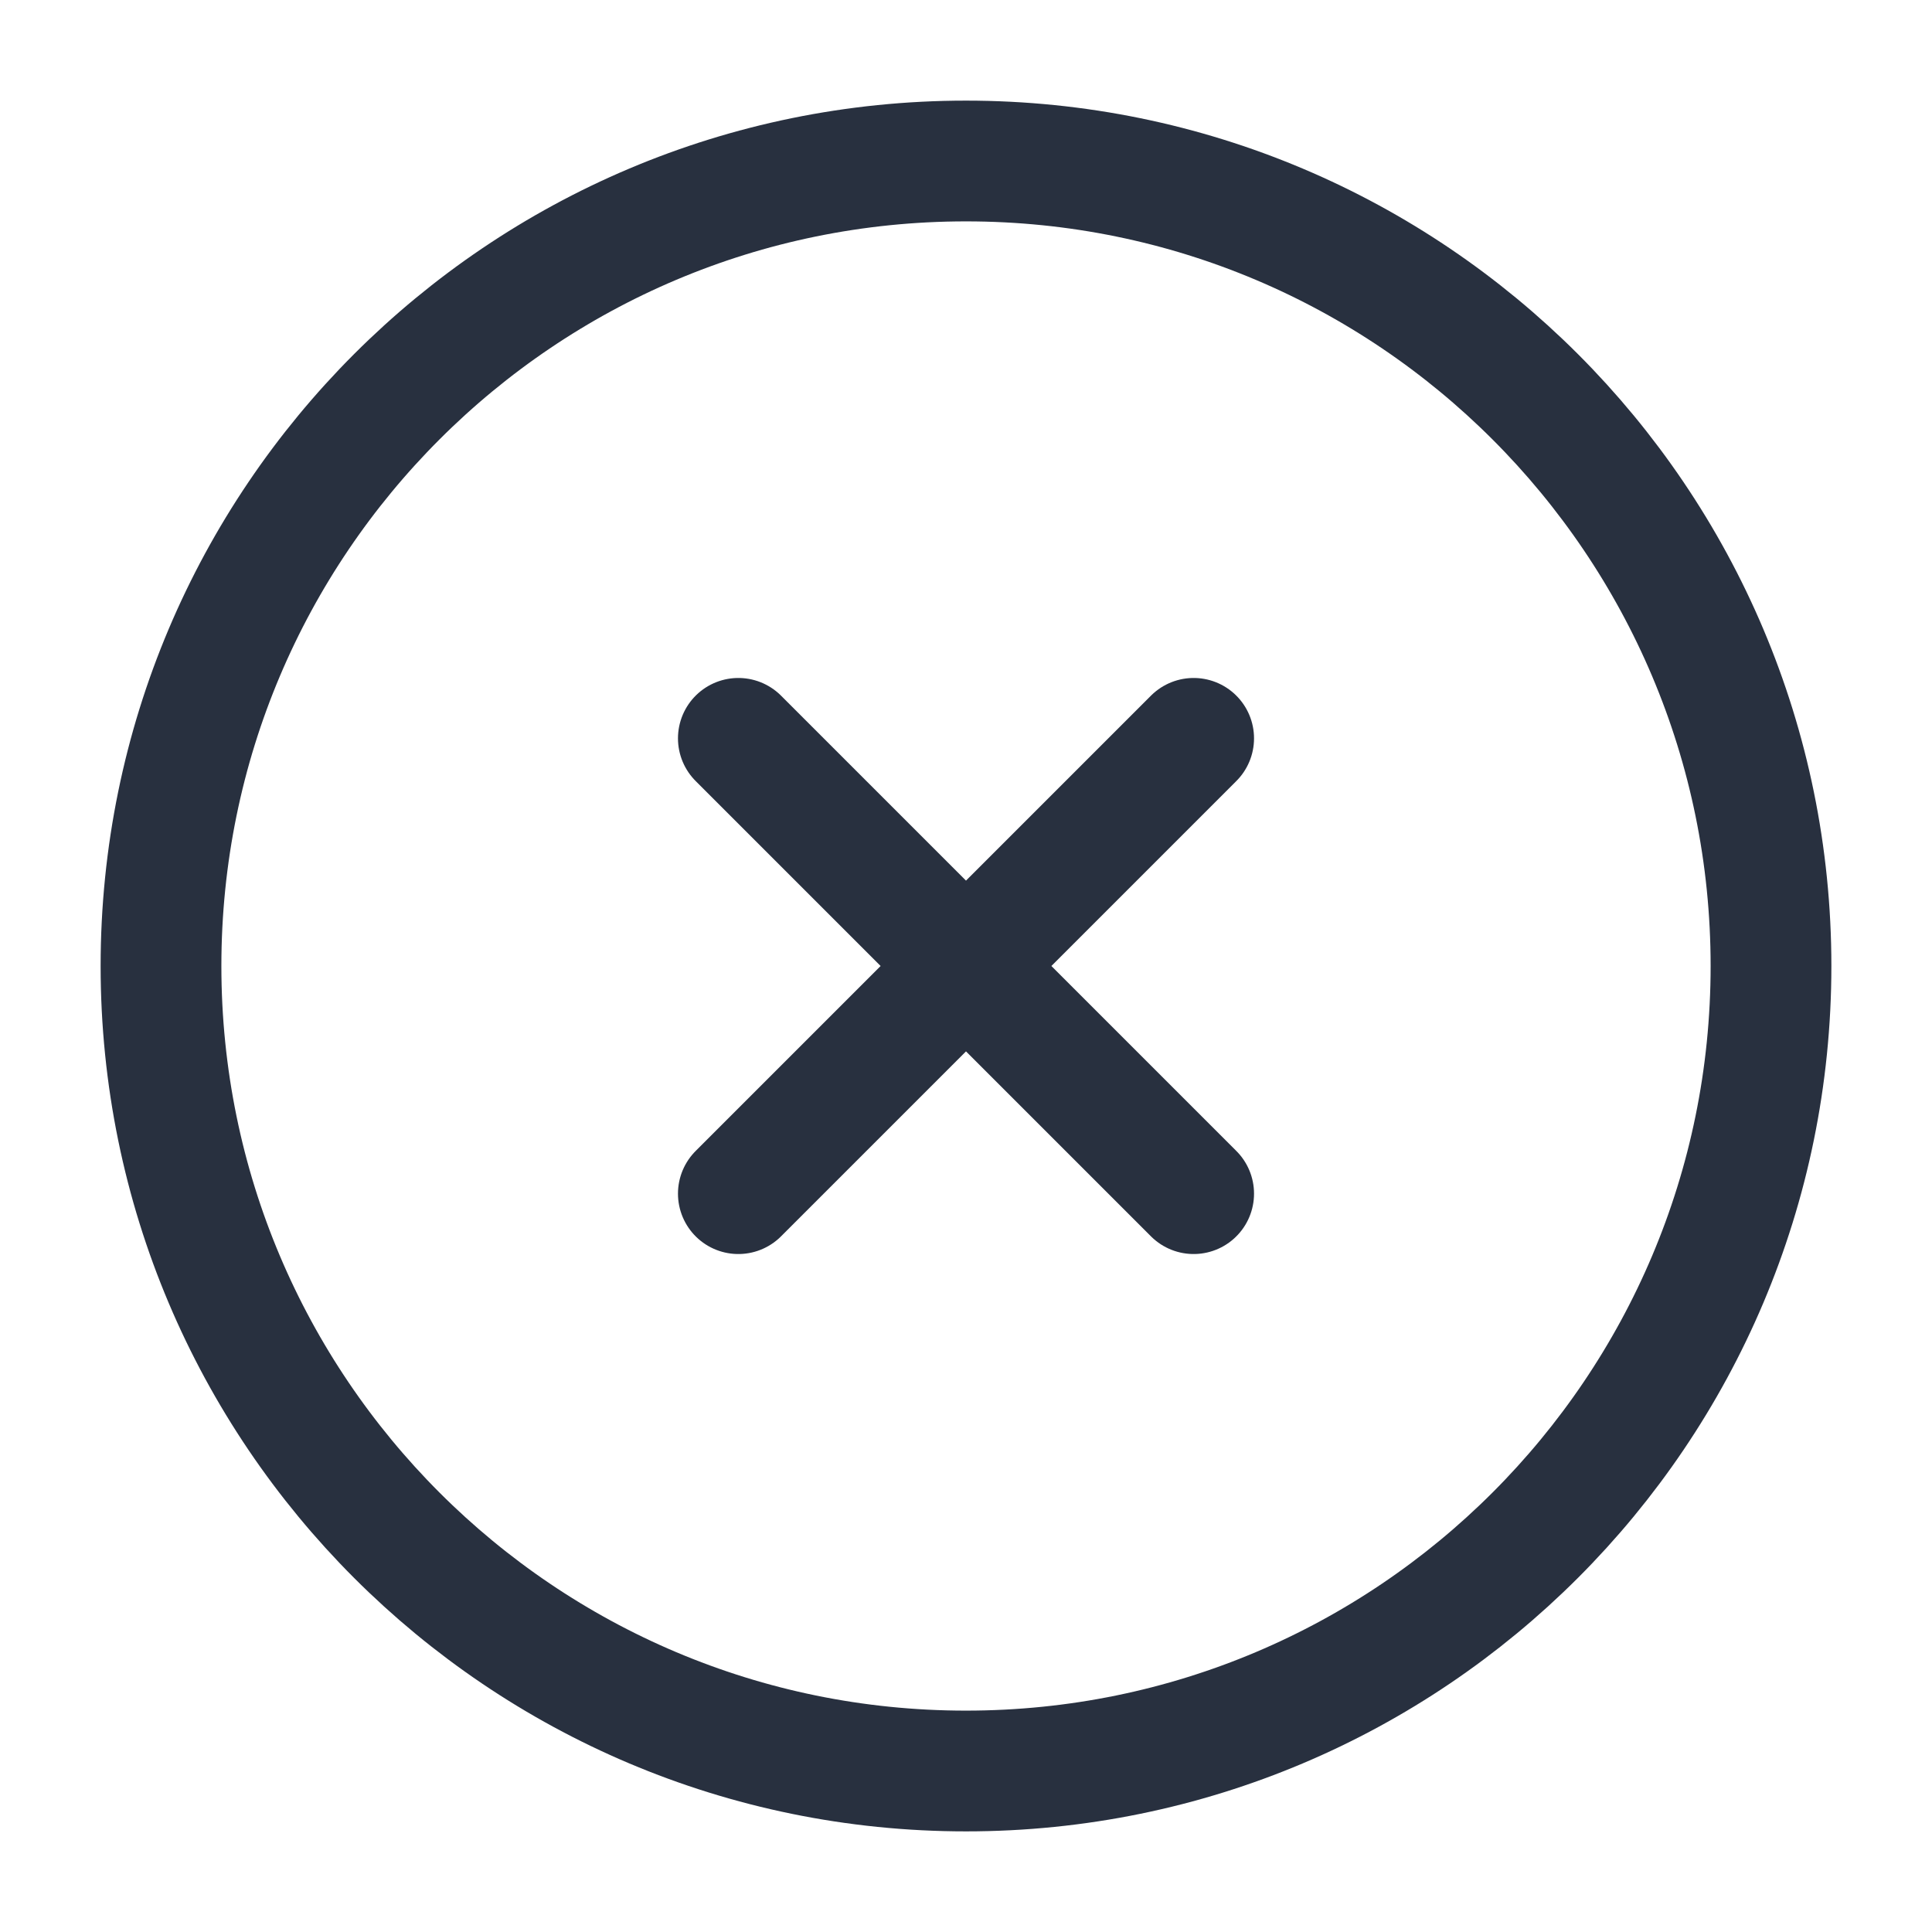
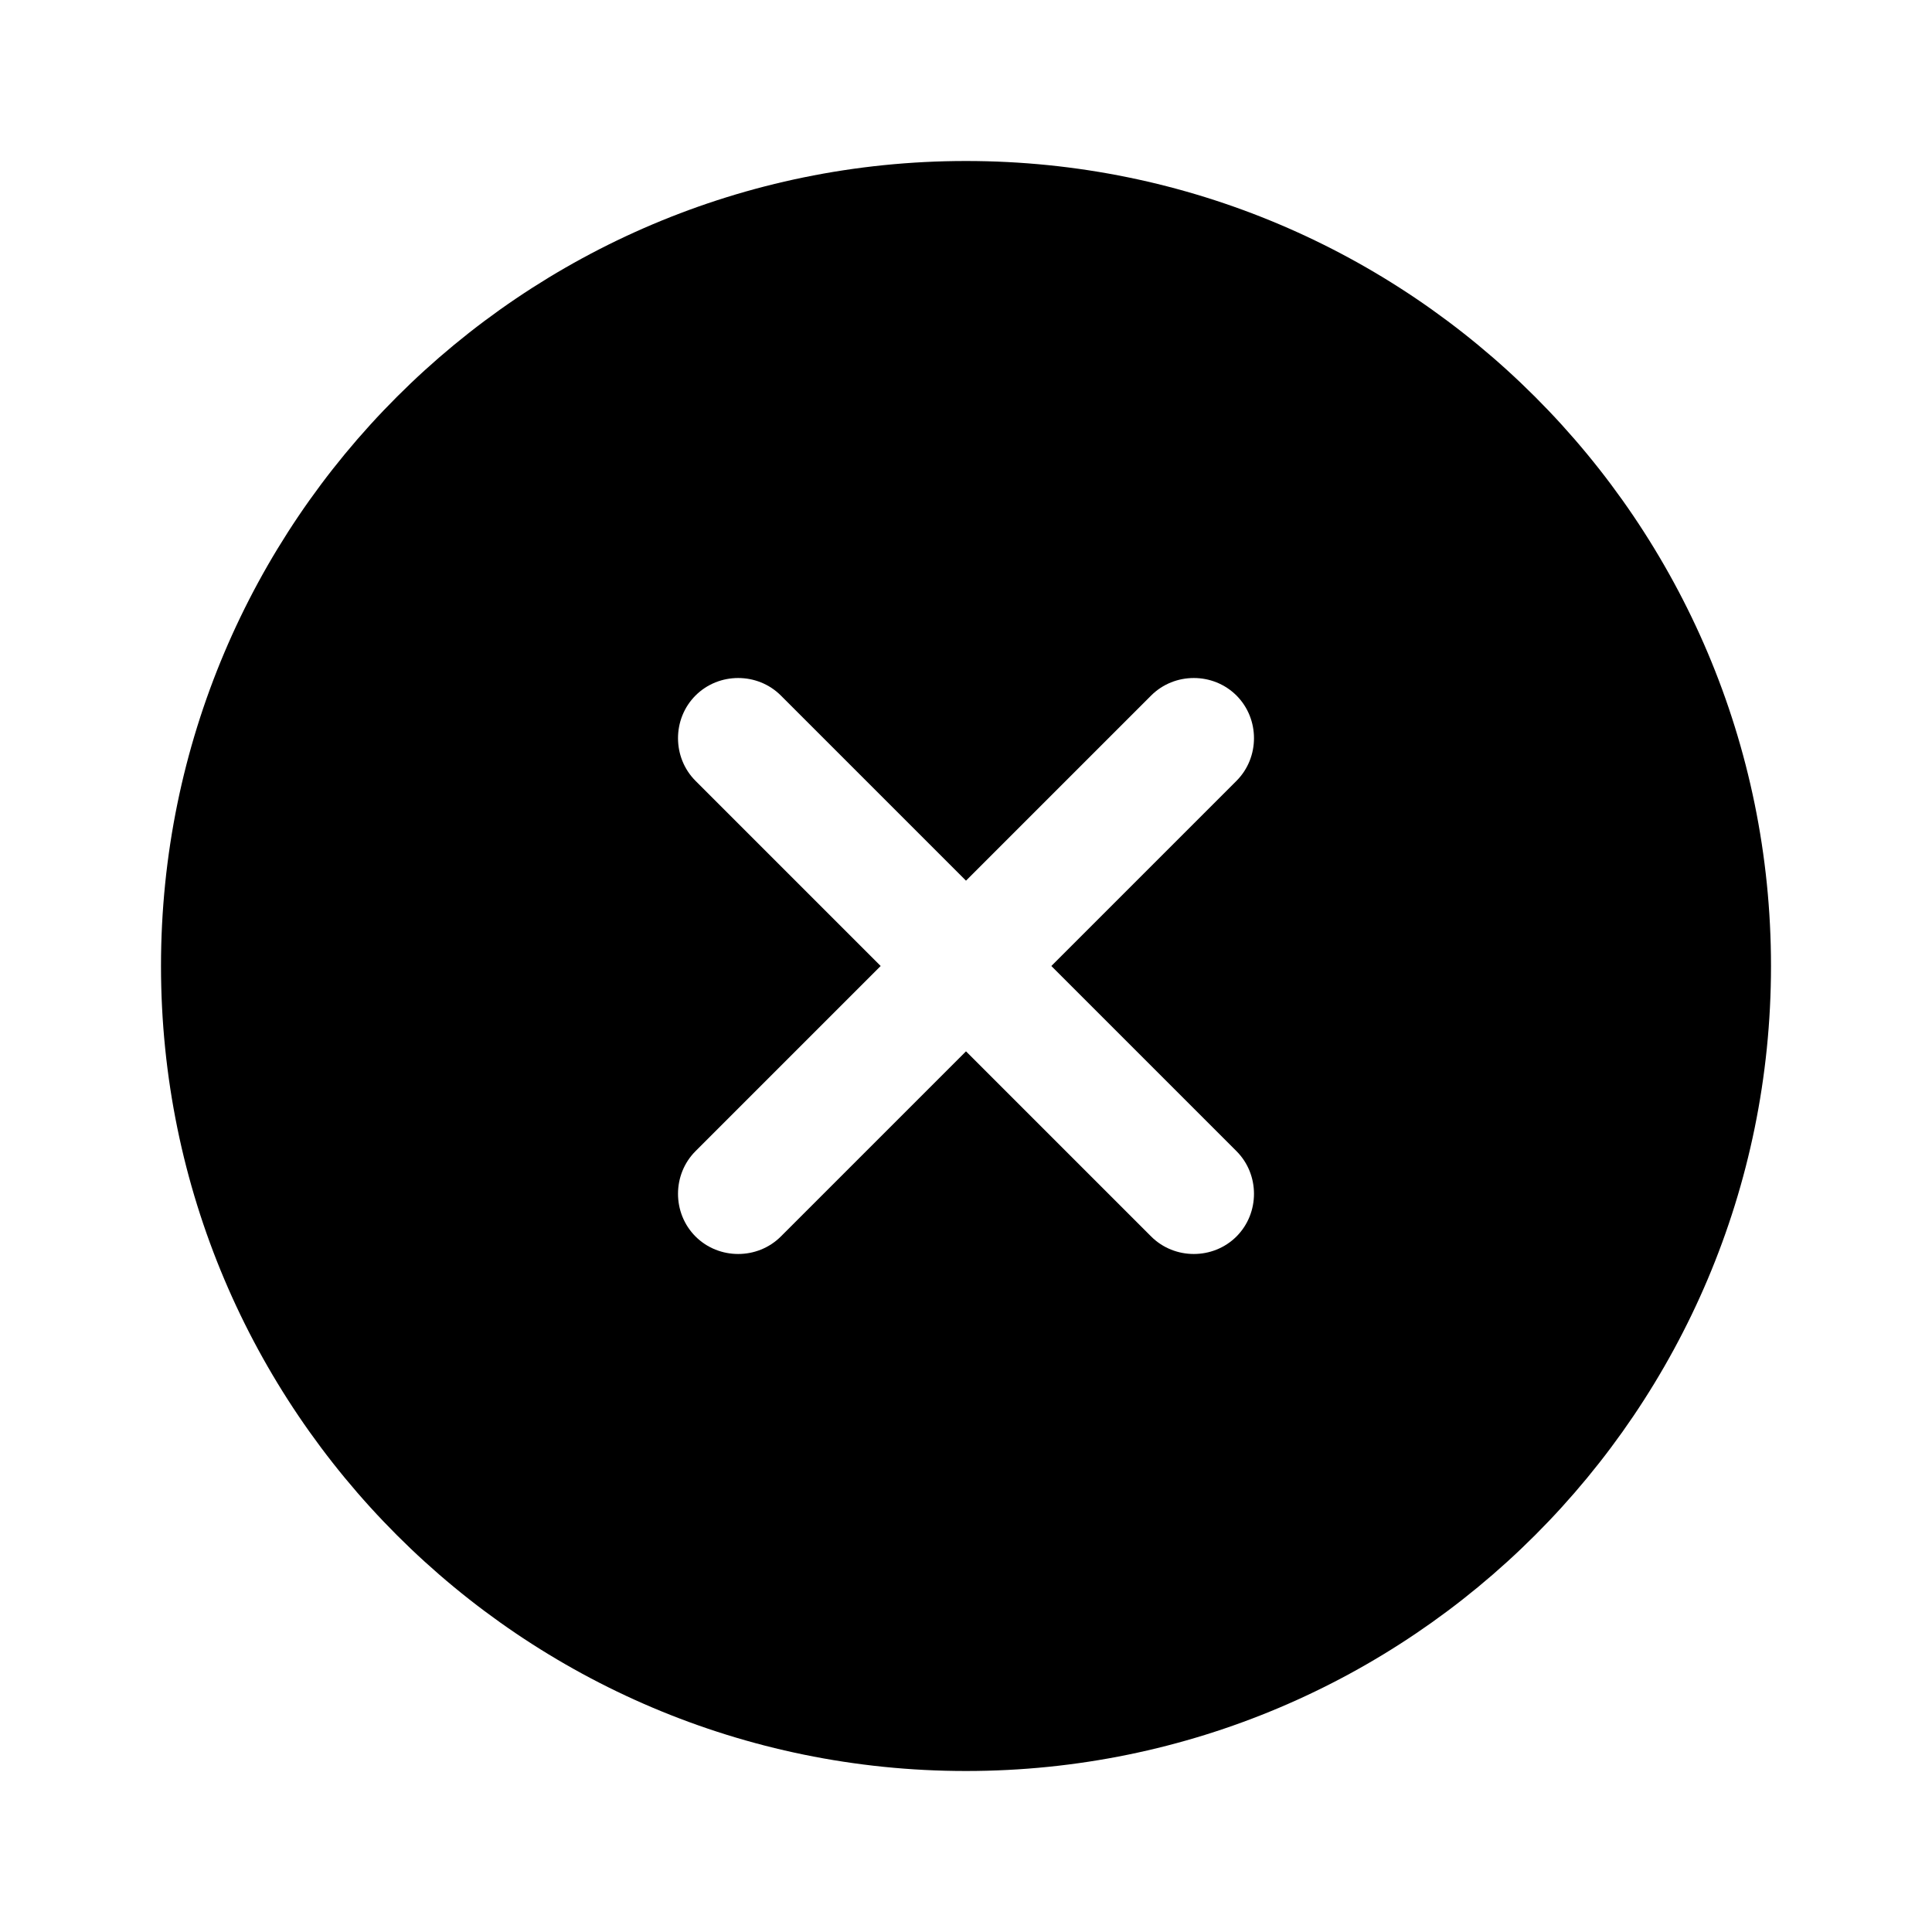
<svg xmlns="http://www.w3.org/2000/svg" width="24" height="24" viewBox="0 0 24 24" fill="none">
-   <path d="M14.828 14.828L9.172 9.172M9.172 14.828L14.828 9.172M12 22C17.523 22 22 17.523 22 12C22 6.477 17.523 2 12 2C6.477 2 2 6.477 2 12C2 17.523 6.477 22 12 22Z" stroke="#28303F" stroke-width="1.5" stroke-linecap="round" stroke-linejoin="round" />
+   <path fill-rule="evenodd" clip-rule="evenodd" d="M22 12C22 17.52 17.52 22 12 22C6.48 22 2 17.52 2 12C2 6.48 6.48 2 12 2C17.52 2 22 6.48 22 12ZM15.36 15.36C15.07 15.65 14.59 15.65 14.3 15.36L12 13.06L9.7 15.36C9.41 15.65 8.93 15.65 8.64 15.36C8.35 15.07 8.35 14.59 8.64 14.3L10.94 12L8.64 9.7C8.35 9.41 8.35 8.93 8.64 8.64C8.93 8.35 9.41 8.35 9.7 8.64L12 10.94L14.3 8.64C14.59 8.35 15.07 8.35 15.36 8.64C15.65 8.93 15.65 9.41 15.36 9.7L13.06 12L15.36 14.3C15.65 14.59 15.65 15.07 15.36 15.36Z" fill="black" />
</svg>
